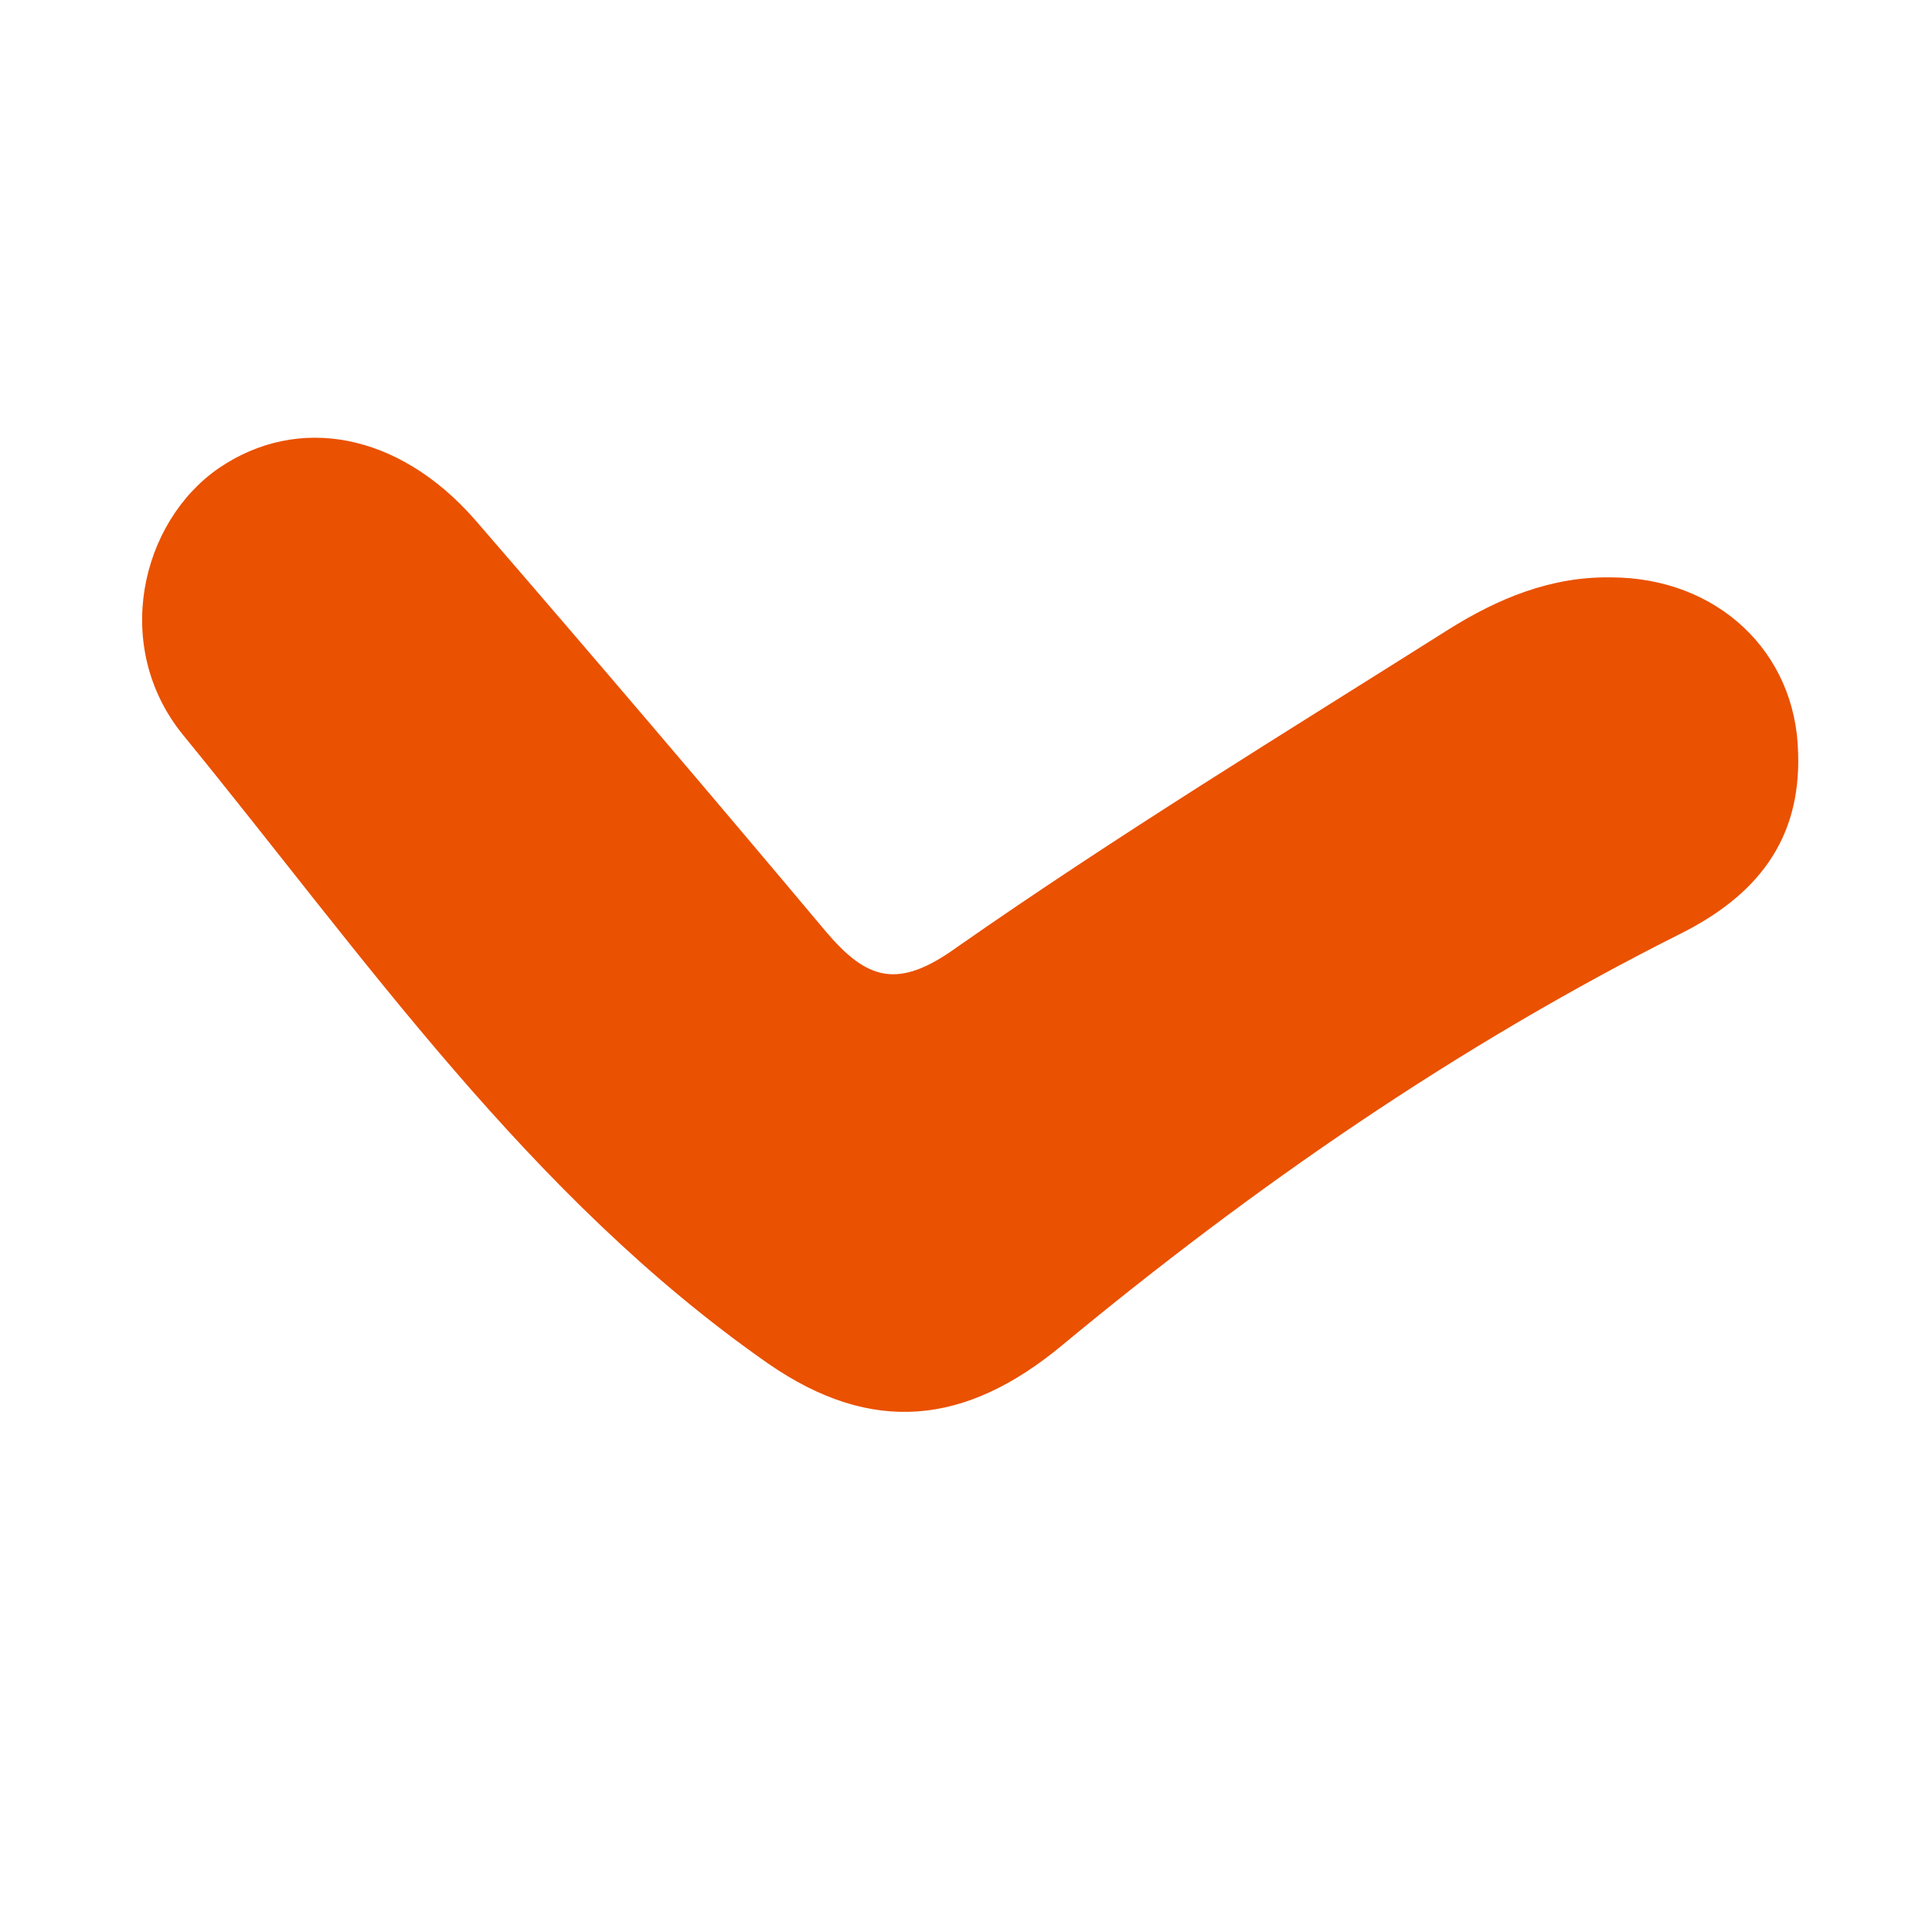
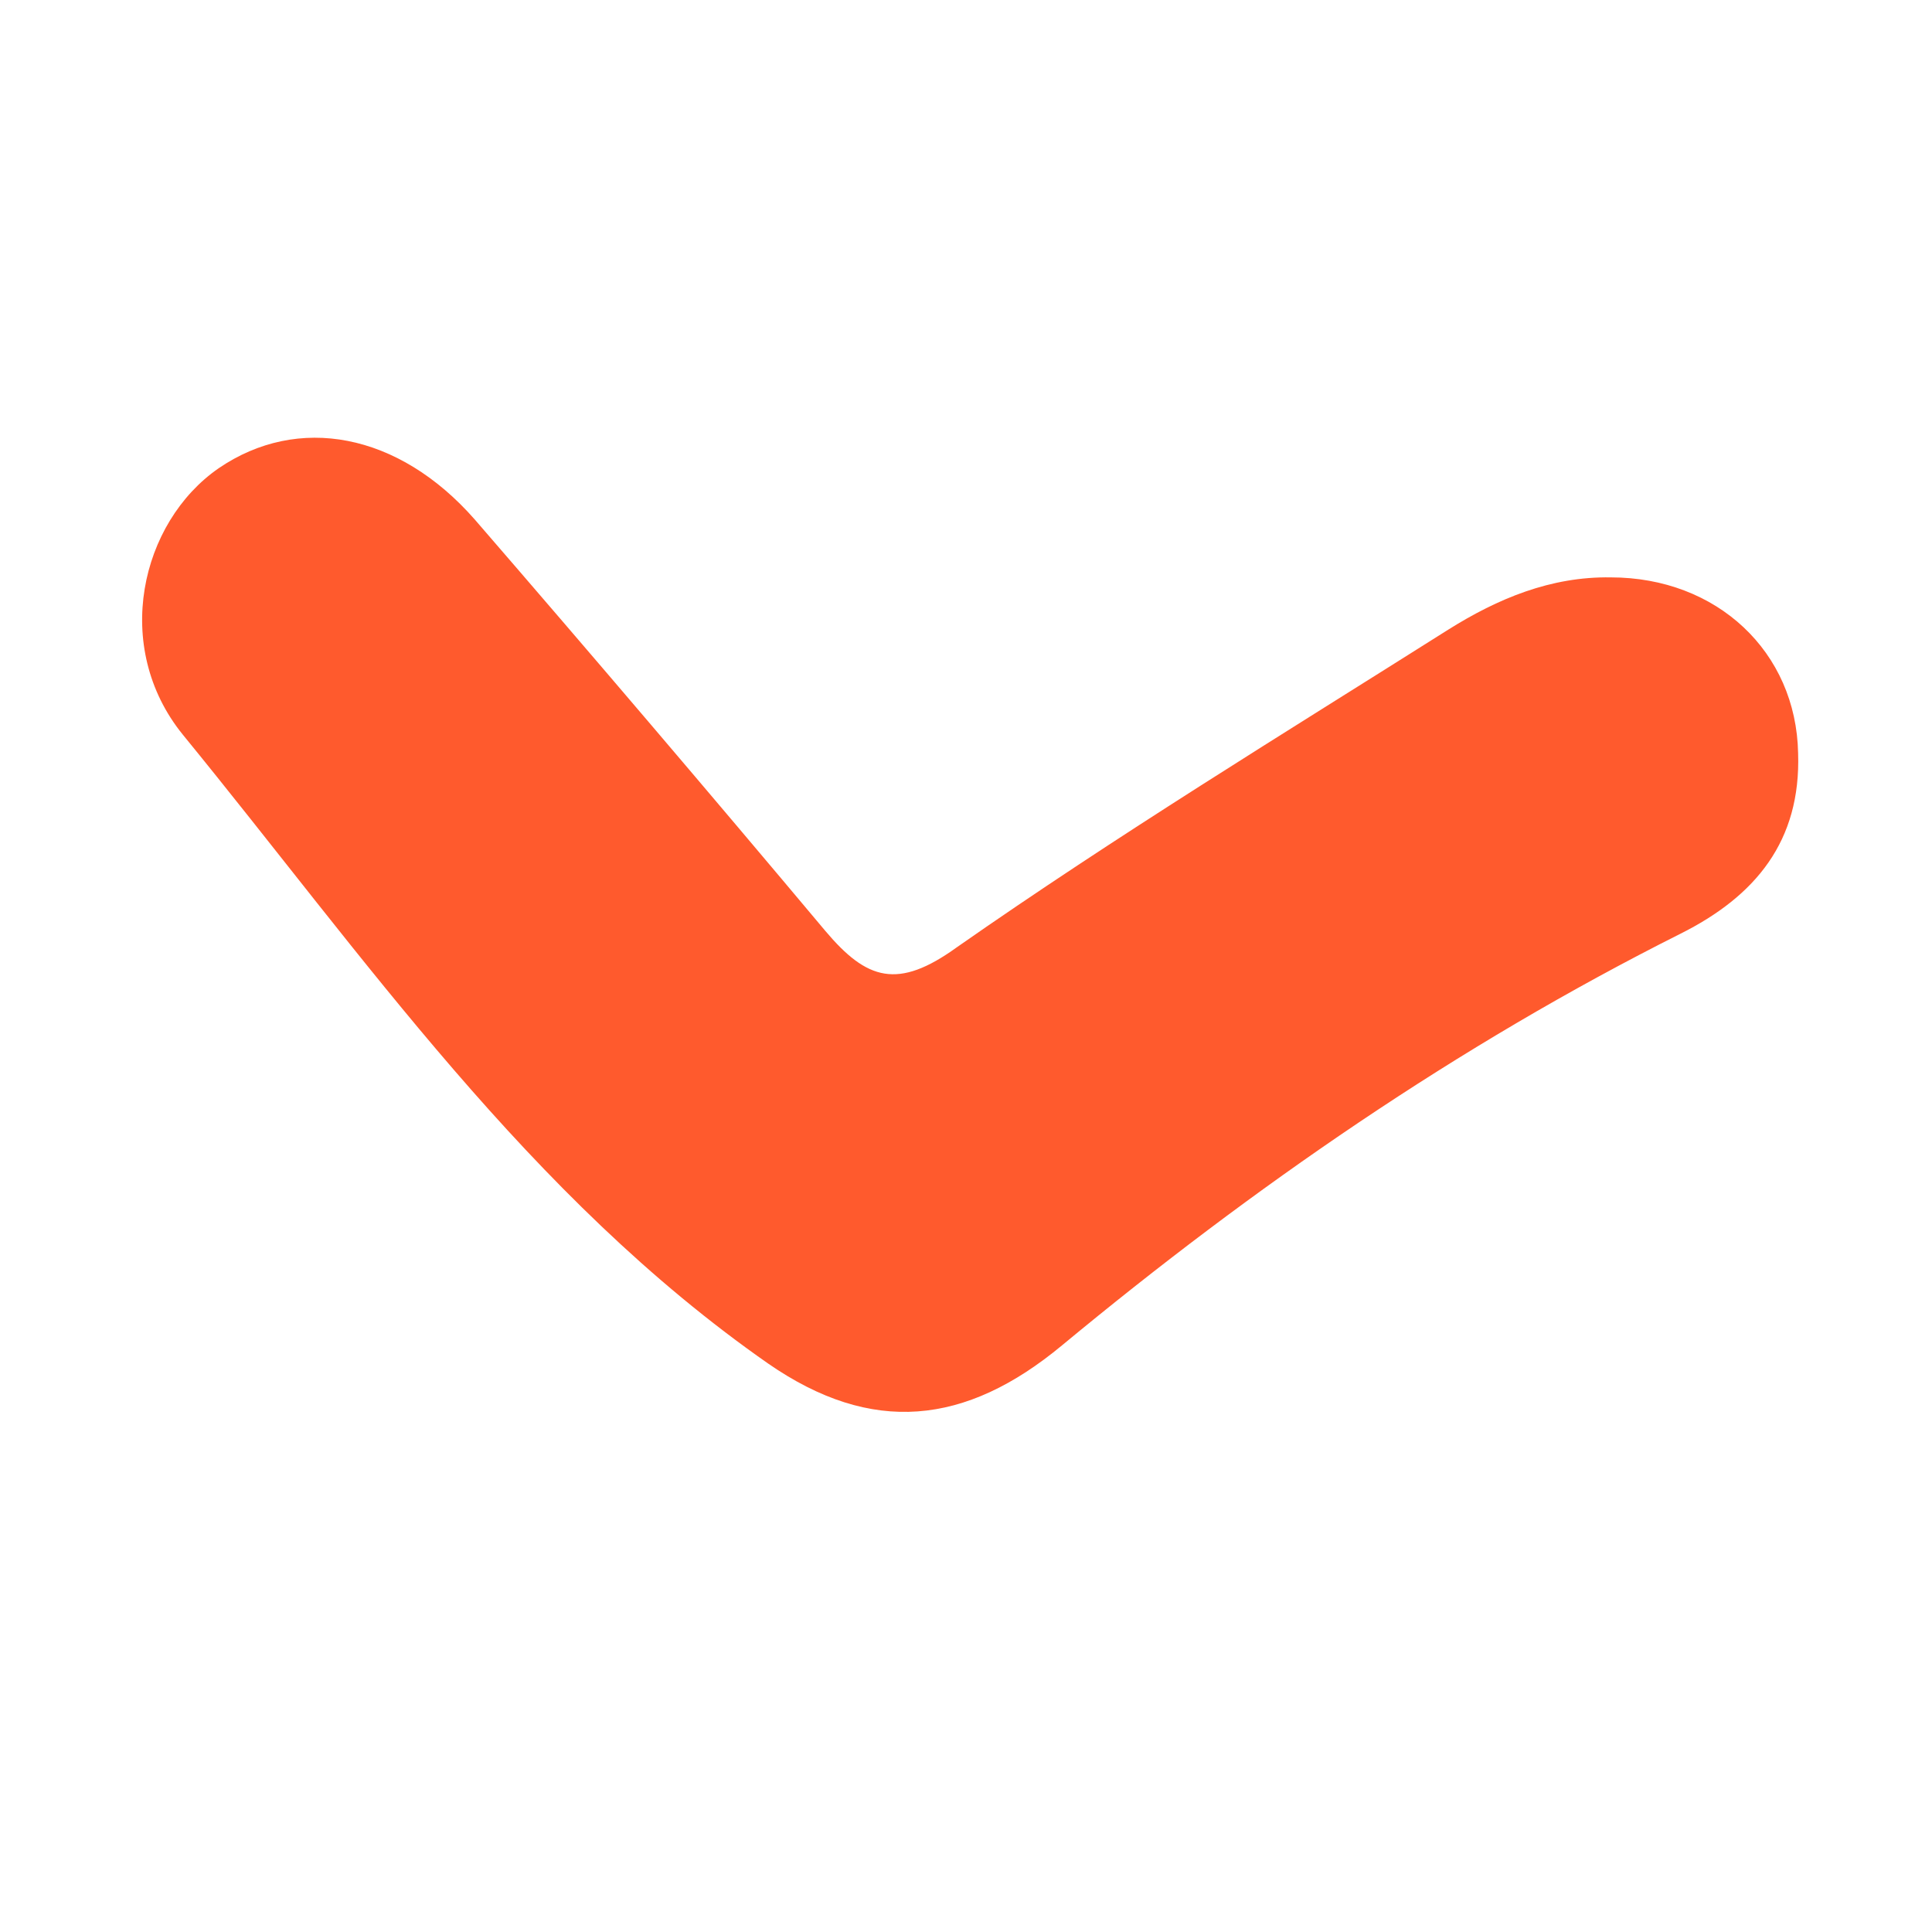
<svg xmlns="http://www.w3.org/2000/svg" width="20" height="20" viewBox="0 0 20 20" fill="none">
-   <path d="M18.614 7.797C18.644 8.707 18.174 9.277 17.394 9.667C15.084 10.827 12.974 12.287 10.994 13.927C9.994 14.757 9.024 14.857 7.954 14.117C5.474 12.387 3.774 9.907 1.894 7.607C1.154 6.697 1.454 5.407 2.264 4.847C3.084 4.287 4.124 4.477 4.914 5.377C6.134 6.787 7.344 8.207 8.544 9.637C8.974 10.147 9.294 10.247 9.904 9.807C11.564 8.647 13.284 7.597 14.994 6.517C15.504 6.197 16.054 5.967 16.674 5.977C17.774 5.977 18.594 6.747 18.614 7.797Z" fill="#EA5100" />
+   <path d="M18.614 7.797C18.644 8.707 18.174 9.277 17.394 9.667C15.084 10.827 12.974 12.287 10.994 13.927C9.994 14.757 9.024 14.857 7.954 14.117C5.474 12.387 3.774 9.907 1.894 7.607C1.154 6.697 1.454 5.407 2.264 4.847C3.084 4.287 4.124 4.477 4.914 5.377C6.134 6.787 7.344 8.207 8.544 9.637C8.974 10.147 9.294 10.247 9.904 9.807C11.564 8.647 13.284 7.597 14.994 6.517C15.504 6.197 16.054 5.967 16.674 5.977C17.774 5.977 18.594 6.747 18.614 7.797Z" fill="#FF5A2D" />
</svg>
